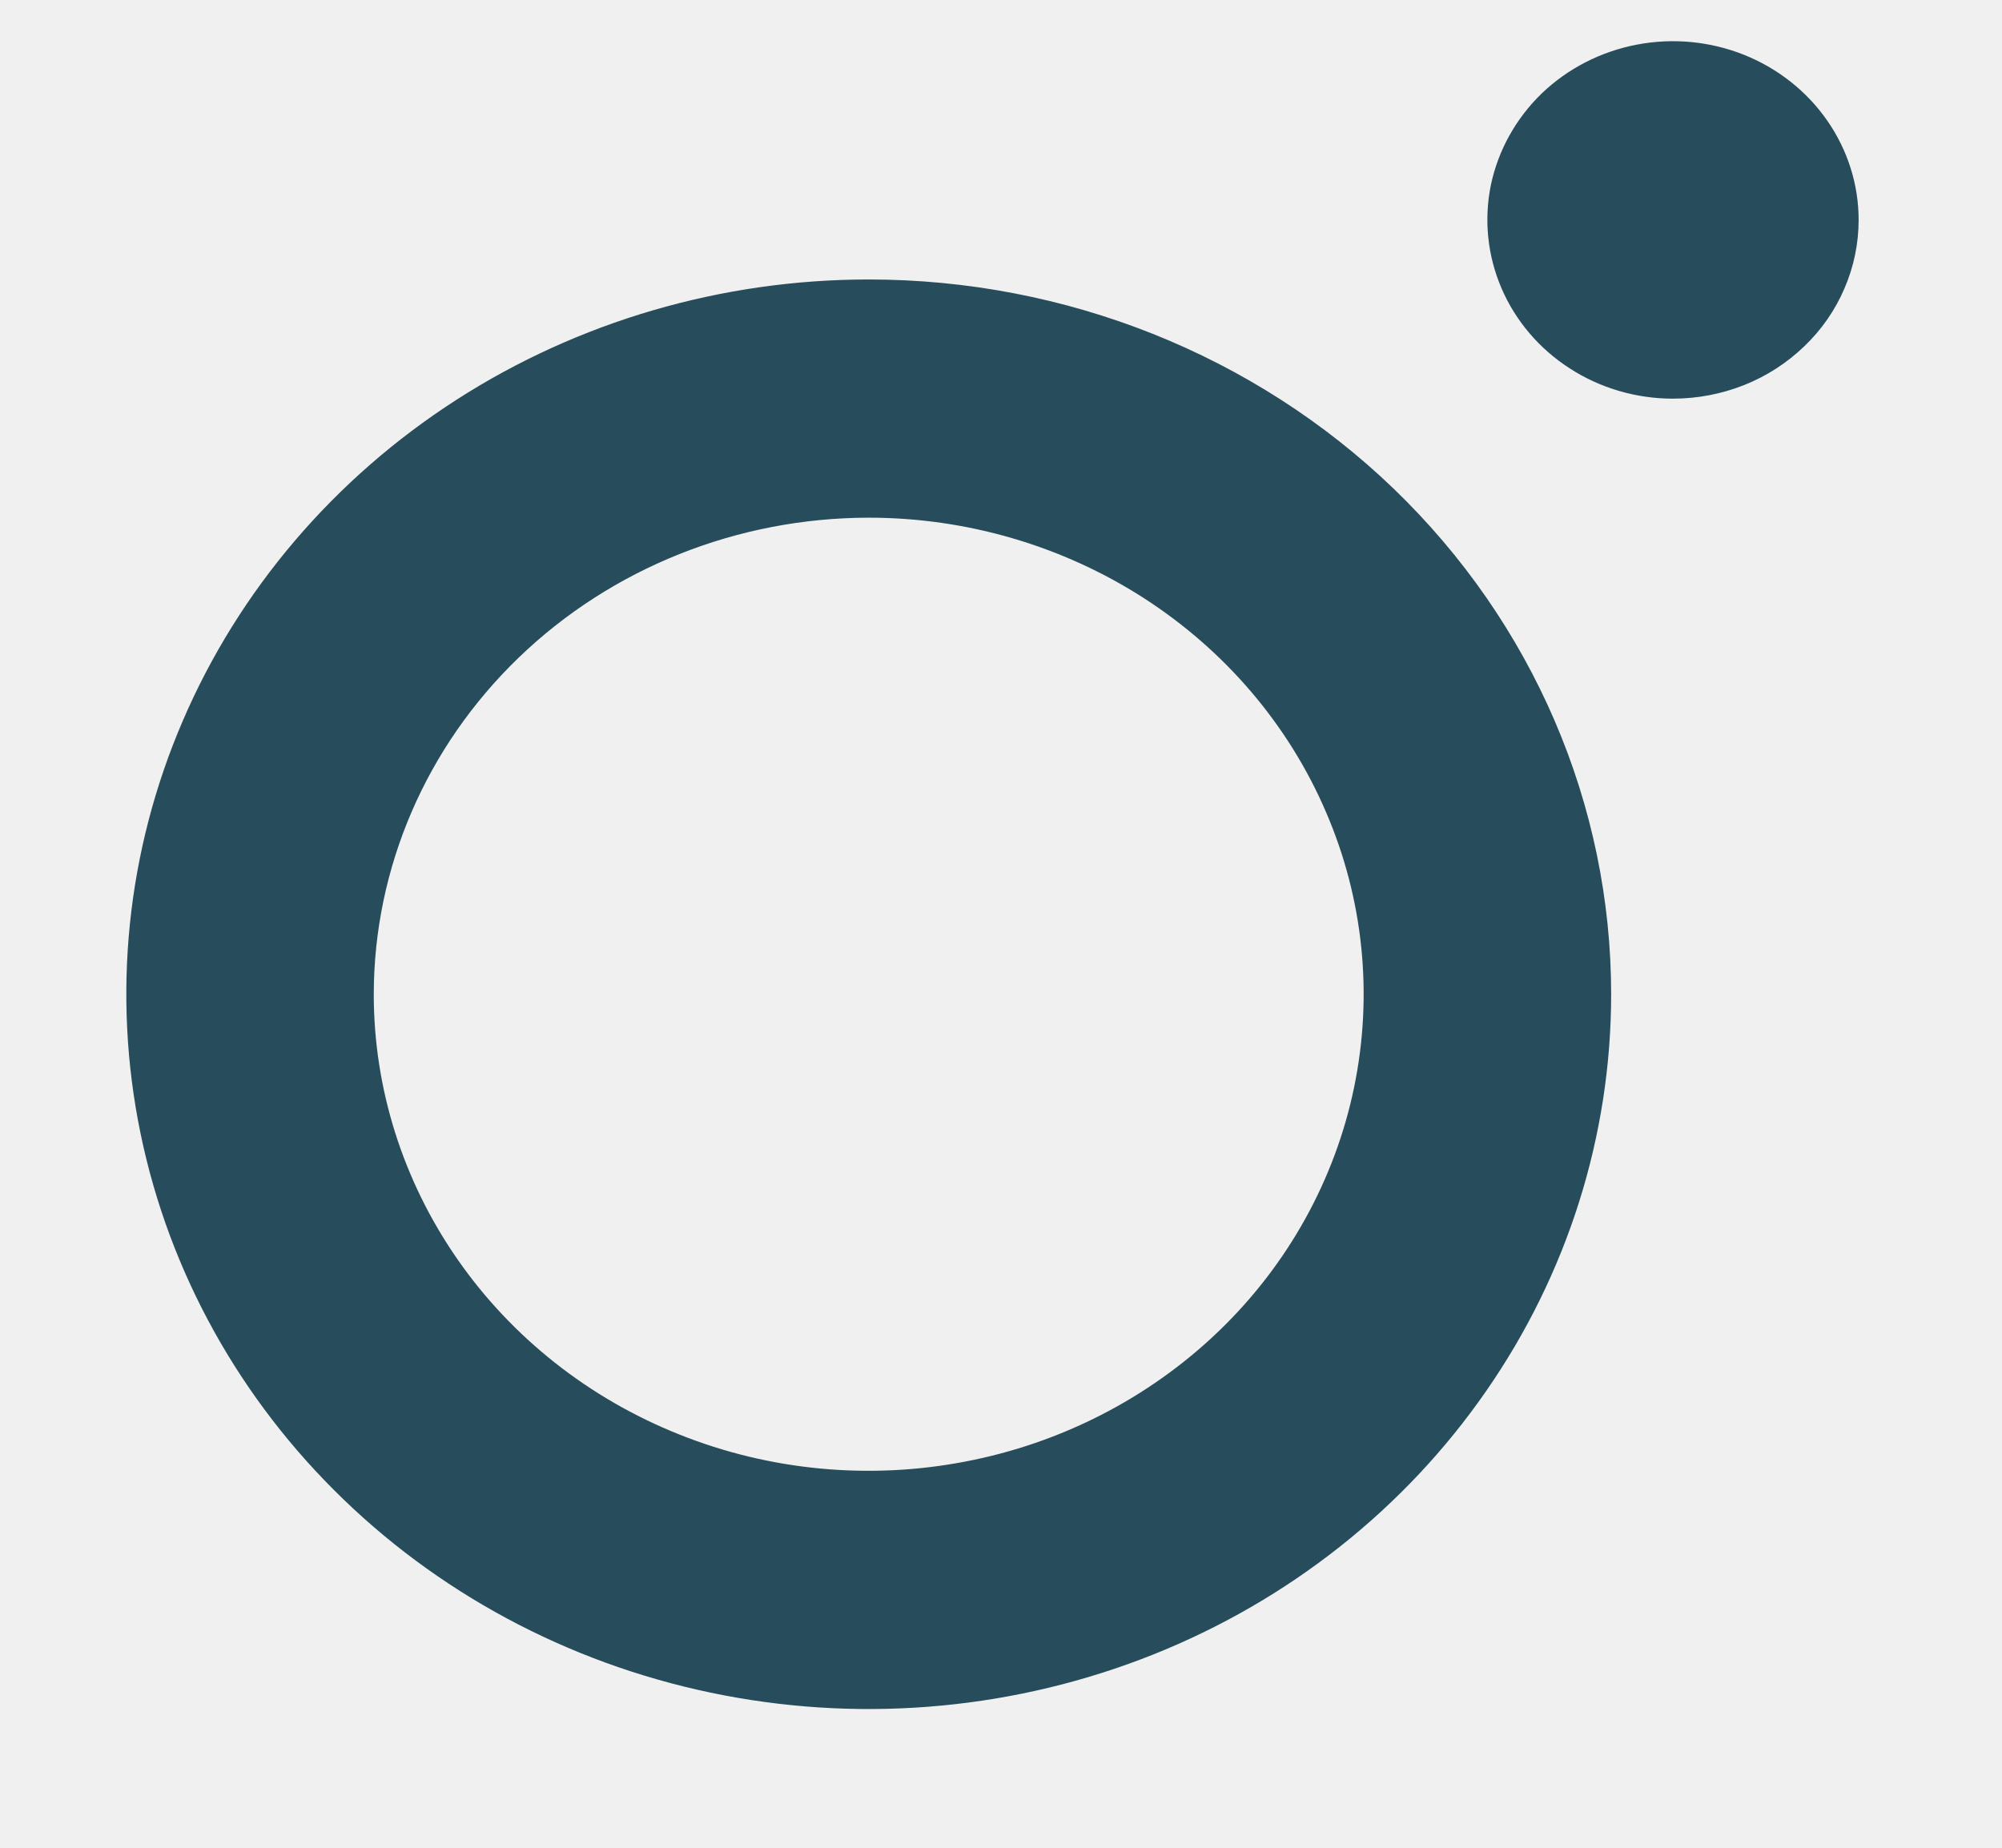
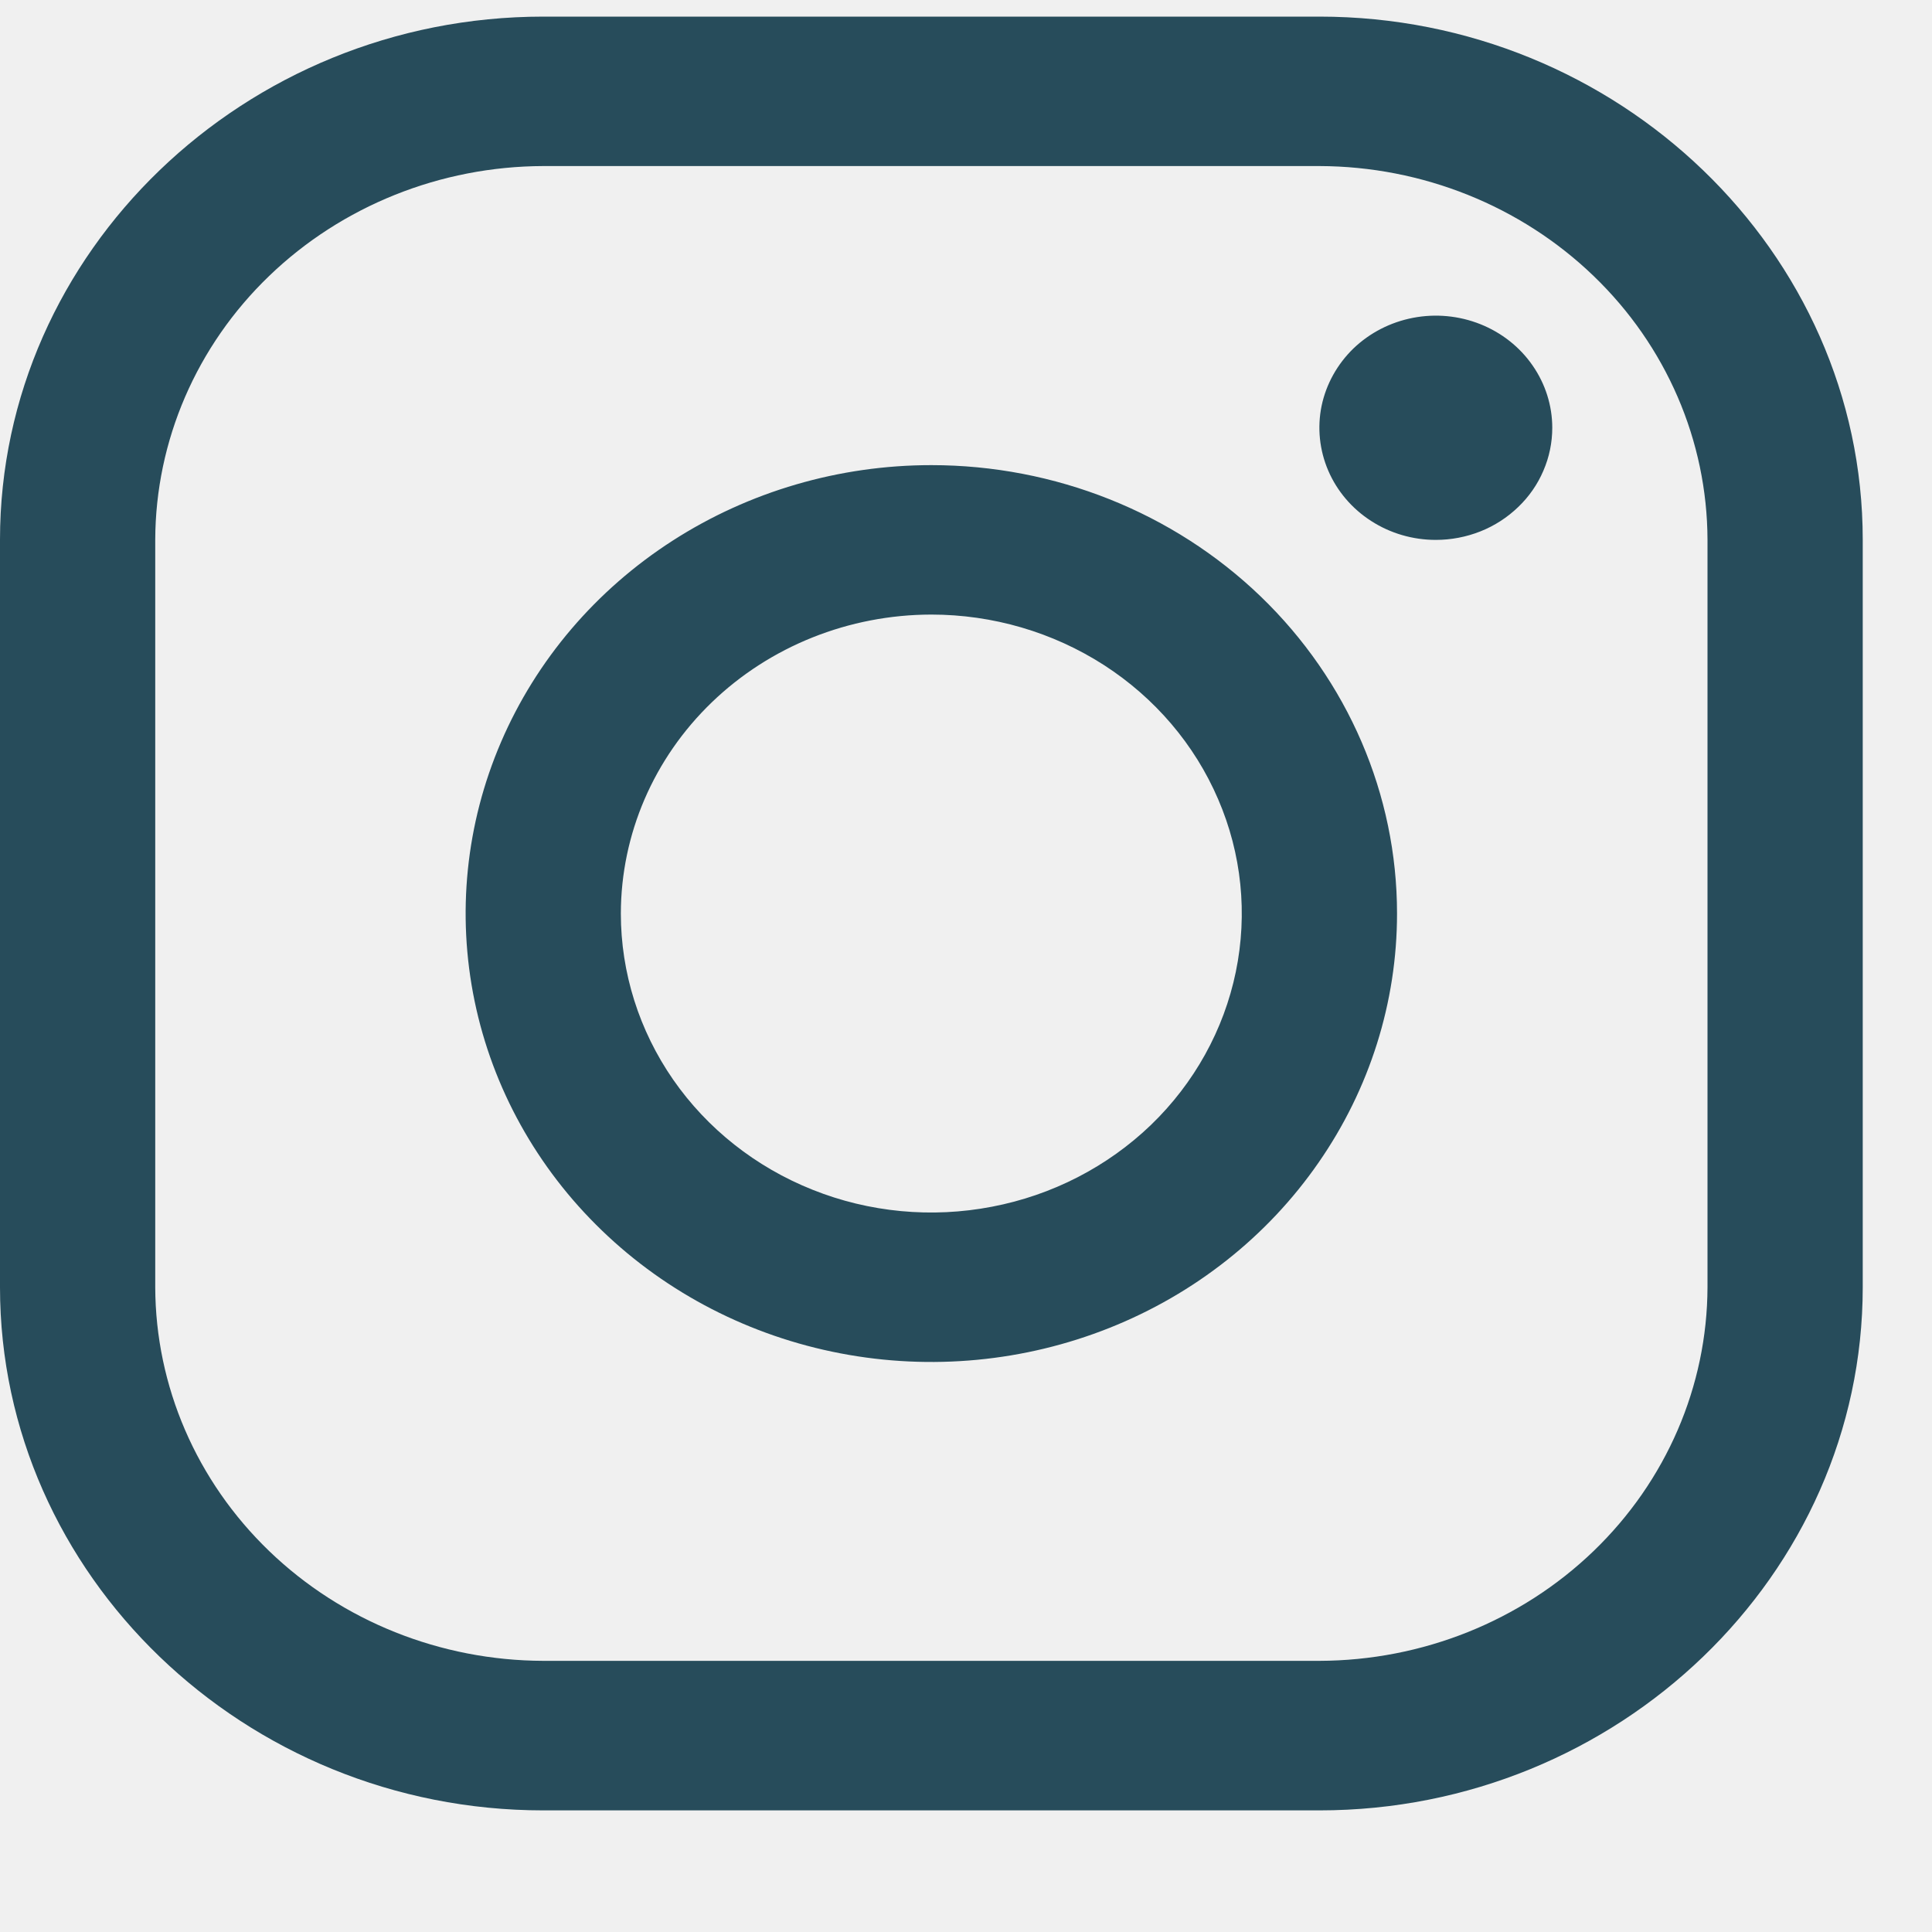
- <svg xmlns="http://www.w3.org/2000/svg" width="13" height="12" viewBox="0 0 13 12" fill="none">
-   <path d="M10.863 2.589C10.625 2.589 10.392 2.521 10.194 2.393C9.996 2.266 9.841 2.084 9.75 1.872C9.659 1.66 9.635 1.427 9.681 1.202C9.728 0.977 9.843 0.77 10.011 0.607C10.18 0.445 10.394 0.335 10.628 0.29C10.862 0.245 11.104 0.268 11.325 0.356C11.545 0.444 11.733 0.593 11.865 0.783C11.998 0.974 12.069 1.199 12.069 1.428C12.069 1.581 12.038 1.732 11.977 1.873C11.917 2.014 11.828 2.142 11.716 2.249C11.604 2.357 11.471 2.443 11.325 2.501C11.178 2.559 11.022 2.589 10.863 2.589ZM5.641 3.362C6.277 3.362 6.898 3.544 7.427 3.884C7.955 4.224 8.367 4.707 8.61 5.273C8.854 5.838 8.917 6.46 8.793 7.061C8.669 7.661 8.363 8.213 7.914 8.645C7.464 9.078 6.891 9.373 6.268 9.492C5.645 9.612 4.998 9.551 4.411 9.316C3.824 9.082 3.322 8.685 2.969 8.176C2.616 7.667 2.427 7.069 2.427 6.457C2.428 5.636 2.767 4.85 3.369 4.27C3.972 3.689 4.789 3.363 5.641 3.362ZM5.641 1.815C4.688 1.815 3.756 2.087 2.963 2.597C2.17 3.107 1.552 3.832 1.187 4.681C0.822 5.529 0.727 6.462 0.913 7.363C1.099 8.263 1.558 9.09 2.232 9.739C2.906 10.389 3.765 10.831 4.701 11.01C5.636 11.189 6.605 11.097 7.486 10.746C8.367 10.395 9.12 9.799 9.649 9.036C10.179 8.273 10.462 7.375 10.462 6.457C10.462 5.226 9.954 4.045 9.05 3.174C8.146 2.304 6.92 1.815 5.641 1.815Z" fill="#274C5B" />
+ <svg xmlns="http://www.w3.org/2000/svg" width="20" height="20" viewBox="0 0 20 20" fill="none">
+   <g clip-path="url(#clip0_1_478)">
+     <path d="M13.659 1.719C14.723 1.722 15.743 2.131 16.496 2.856C17.249 3.58 17.673 4.563 17.676 5.588V13.325C17.673 14.35 17.249 15.332 16.496 16.057C15.743 16.782 14.723 17.19 13.659 17.193H5.624C4.56 17.19 3.54 16.782 2.787 16.057C2.034 15.332 1.61 14.35 1.607 13.325V5.588C1.61 4.563 2.034 3.58 2.787 2.856C3.54 2.131 4.56 1.722 5.624 1.719H13.659ZM13.659 0.172H5.624C2.531 0.172 0 2.609 0 5.588V13.325C0 16.303 2.531 18.741 5.624 18.741H13.659C16.752 18.741 19.283 16.303 19.283 13.325V5.588C19.283 2.609 16.752 0.172 13.659 0.172Z" fill="#274C5B" />
+     <path d="M14.863 5.589C14.625 5.589 14.392 5.521 14.194 5.393C13.996 5.266 13.841 5.084 13.75 4.872C13.659 4.66 13.635 4.427 13.681 4.202C13.728 3.977 13.843 3.77 14.011 3.607C14.18 3.445 14.394 3.335 14.628 3.29C14.862 3.245 15.104 3.268 15.325 3.356C15.545 3.444 15.733 3.592 15.865 3.783C15.998 3.974 16.069 4.199 16.069 4.428C16.069 4.581 16.038 4.732 15.977 4.873C15.917 5.014 15.828 5.142 15.716 5.249C15.604 5.357 15.471 5.443 15.325 5.501C15.178 5.559 15.022 5.589 14.863 5.589ZM9.641 6.362C10.277 6.362 10.898 6.544 11.427 6.884C11.955 7.224 12.367 7.707 12.61 8.273C12.854 8.838 12.917 9.46 12.793 10.061C12.669 10.661 12.363 11.213 11.914 11.646C11.464 12.078 10.892 12.373 10.268 12.492C9.645 12.612 8.998 12.551 8.411 12.316C7.824 12.082 7.322 11.685 6.969 11.177C6.616 10.668 6.427 10.069 6.427 9.457C6.428 8.636 6.767 7.85 7.369 7.27C7.972 6.689 8.789 6.363 9.641 6.362ZM9.641 4.815C8.688 4.815 7.756 5.087 6.963 5.597C6.17 6.107 5.552 6.832 5.187 7.681C4.822 8.529 4.727 9.462 4.913 10.363C5.099 11.263 5.558 12.09 6.232 12.739C6.906 13.389 7.765 13.831 8.701 14.01C9.636 14.189 10.605 14.097 11.486 13.746C12.367 13.395 13.12 12.8 13.649 12.036C14.179 11.273 14.462 10.375 14.462 9.457C14.462 8.226 13.954 7.045 13.05 6.174C12.146 5.304 10.92 4.815 9.641 4.815Z" fill="#274C5B" />
+   </g>
+   <defs>
+     <clipPath id="clip0_1_478">
+       <rect width="20" height="19" fill="white" transform="translate(0 0.171875)" />
+     </clipPath>
+   </defs>
</svg>
